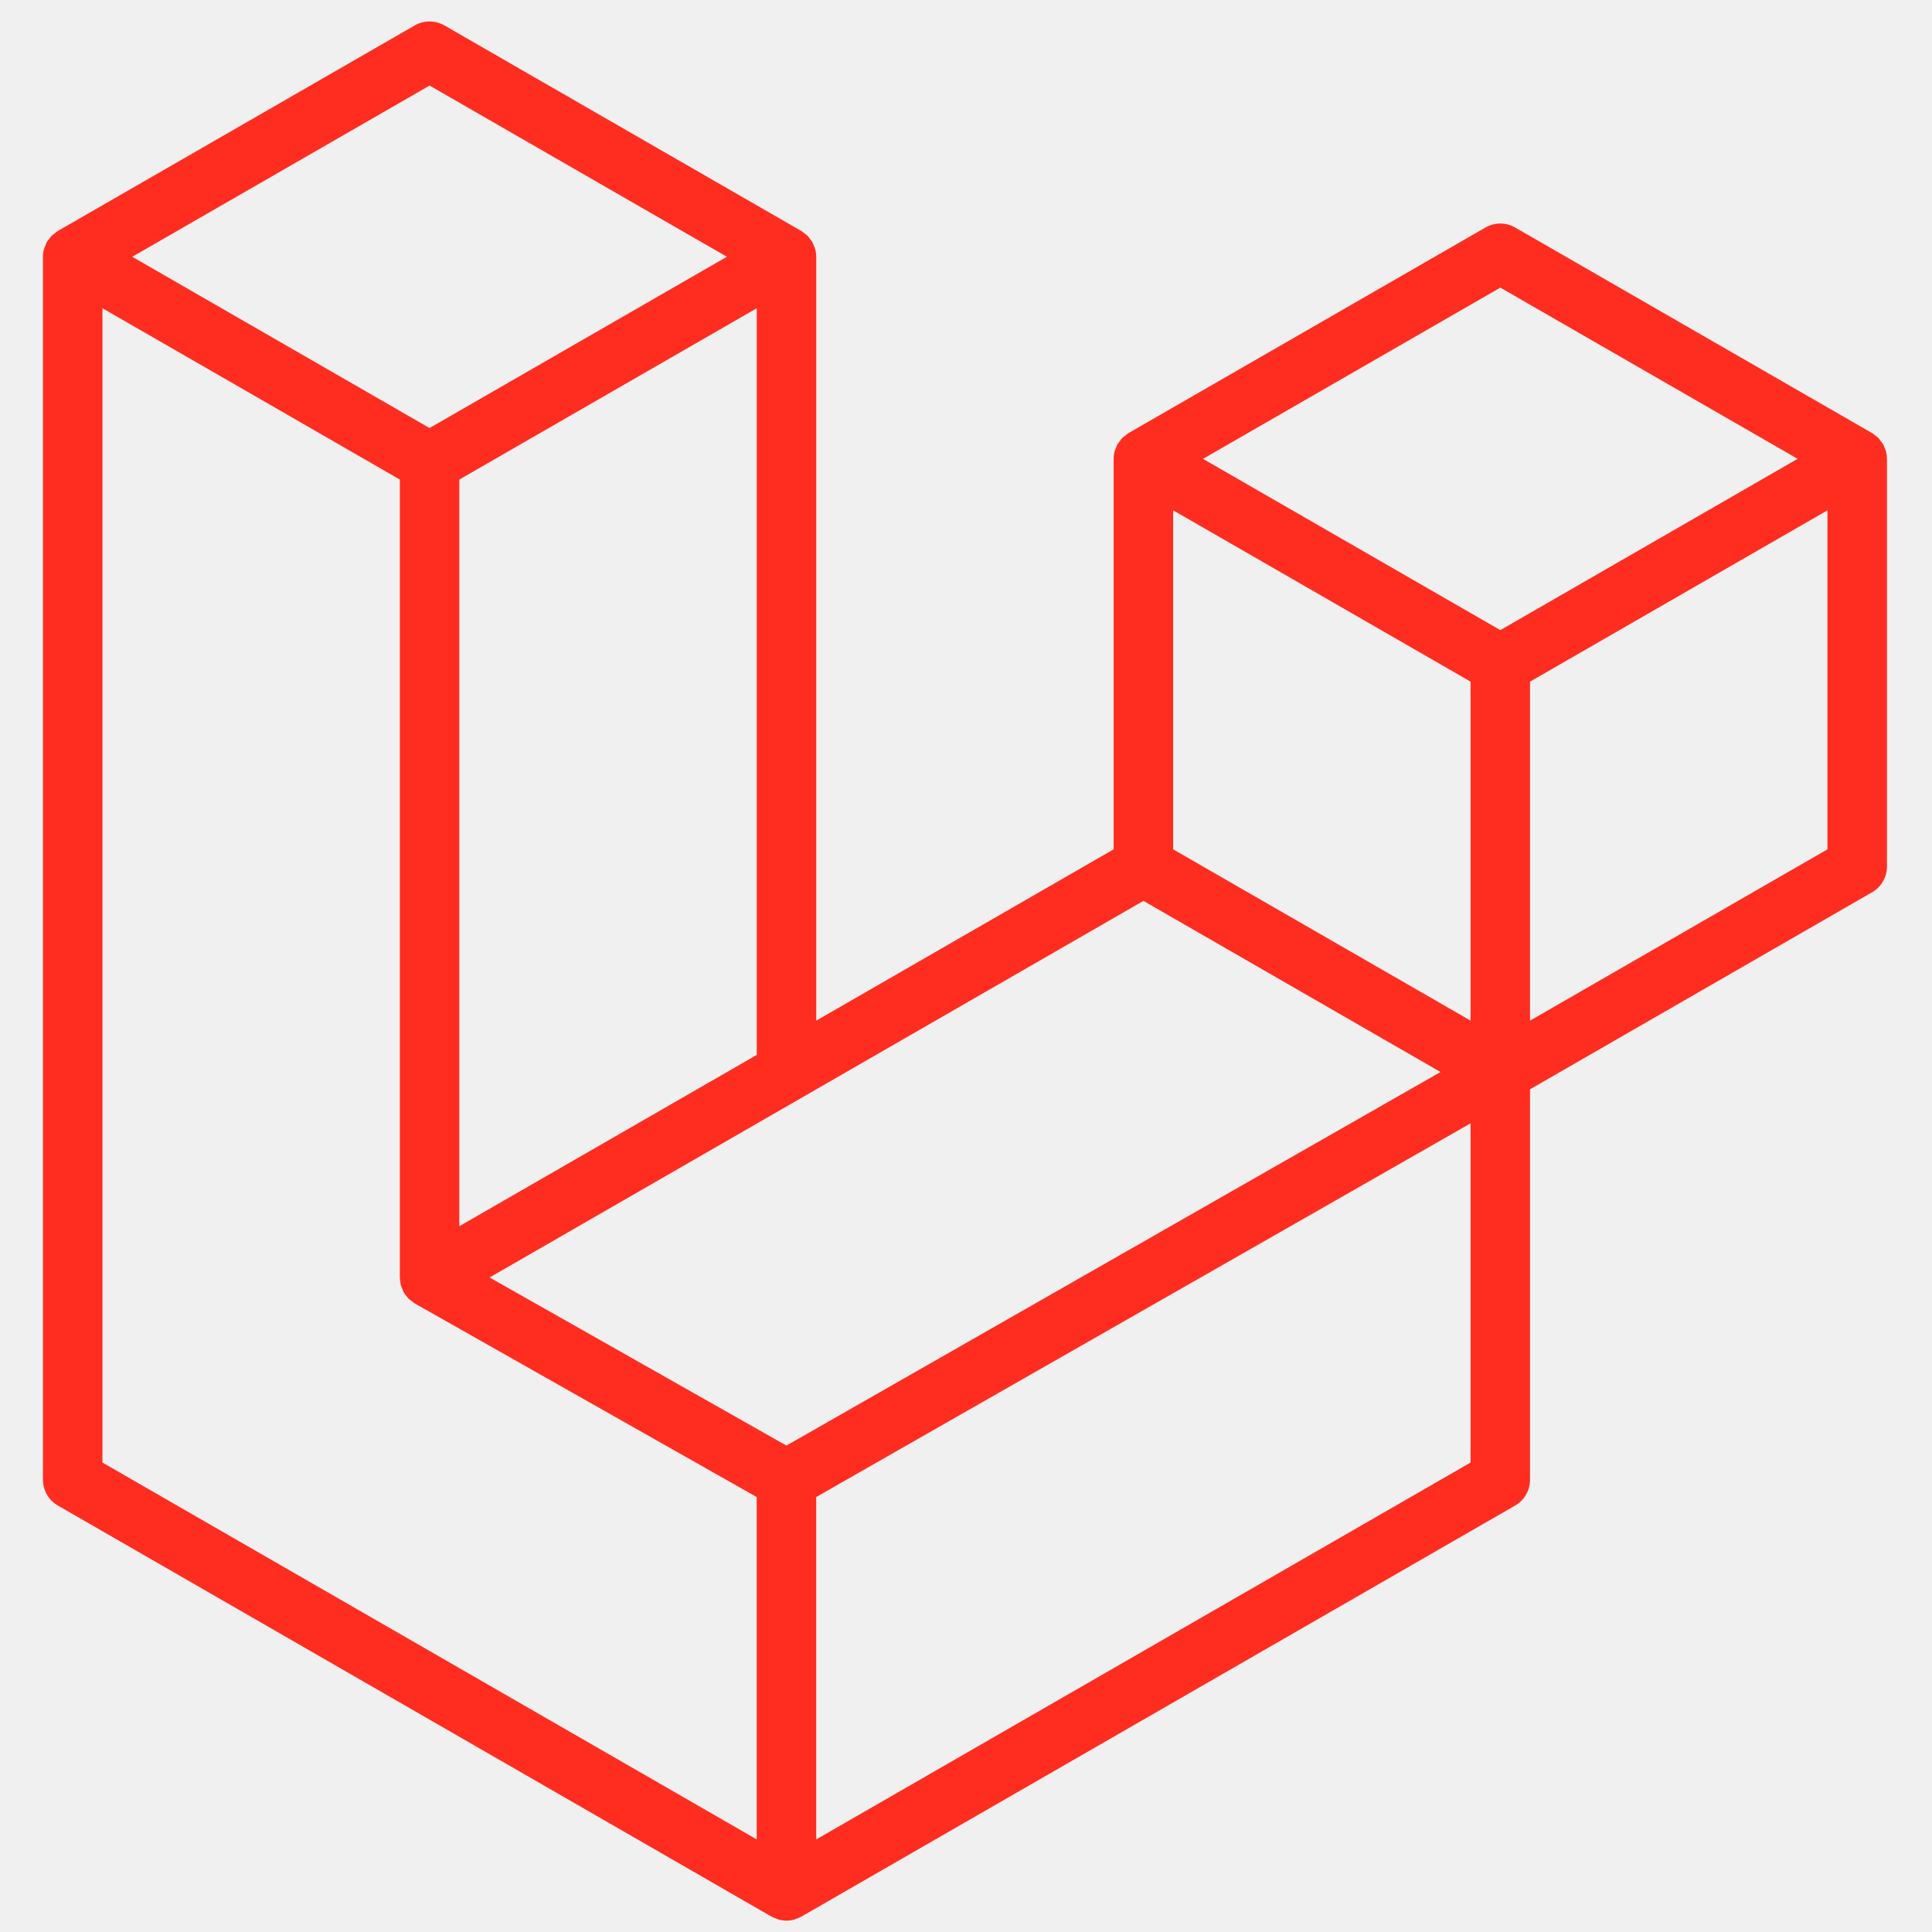
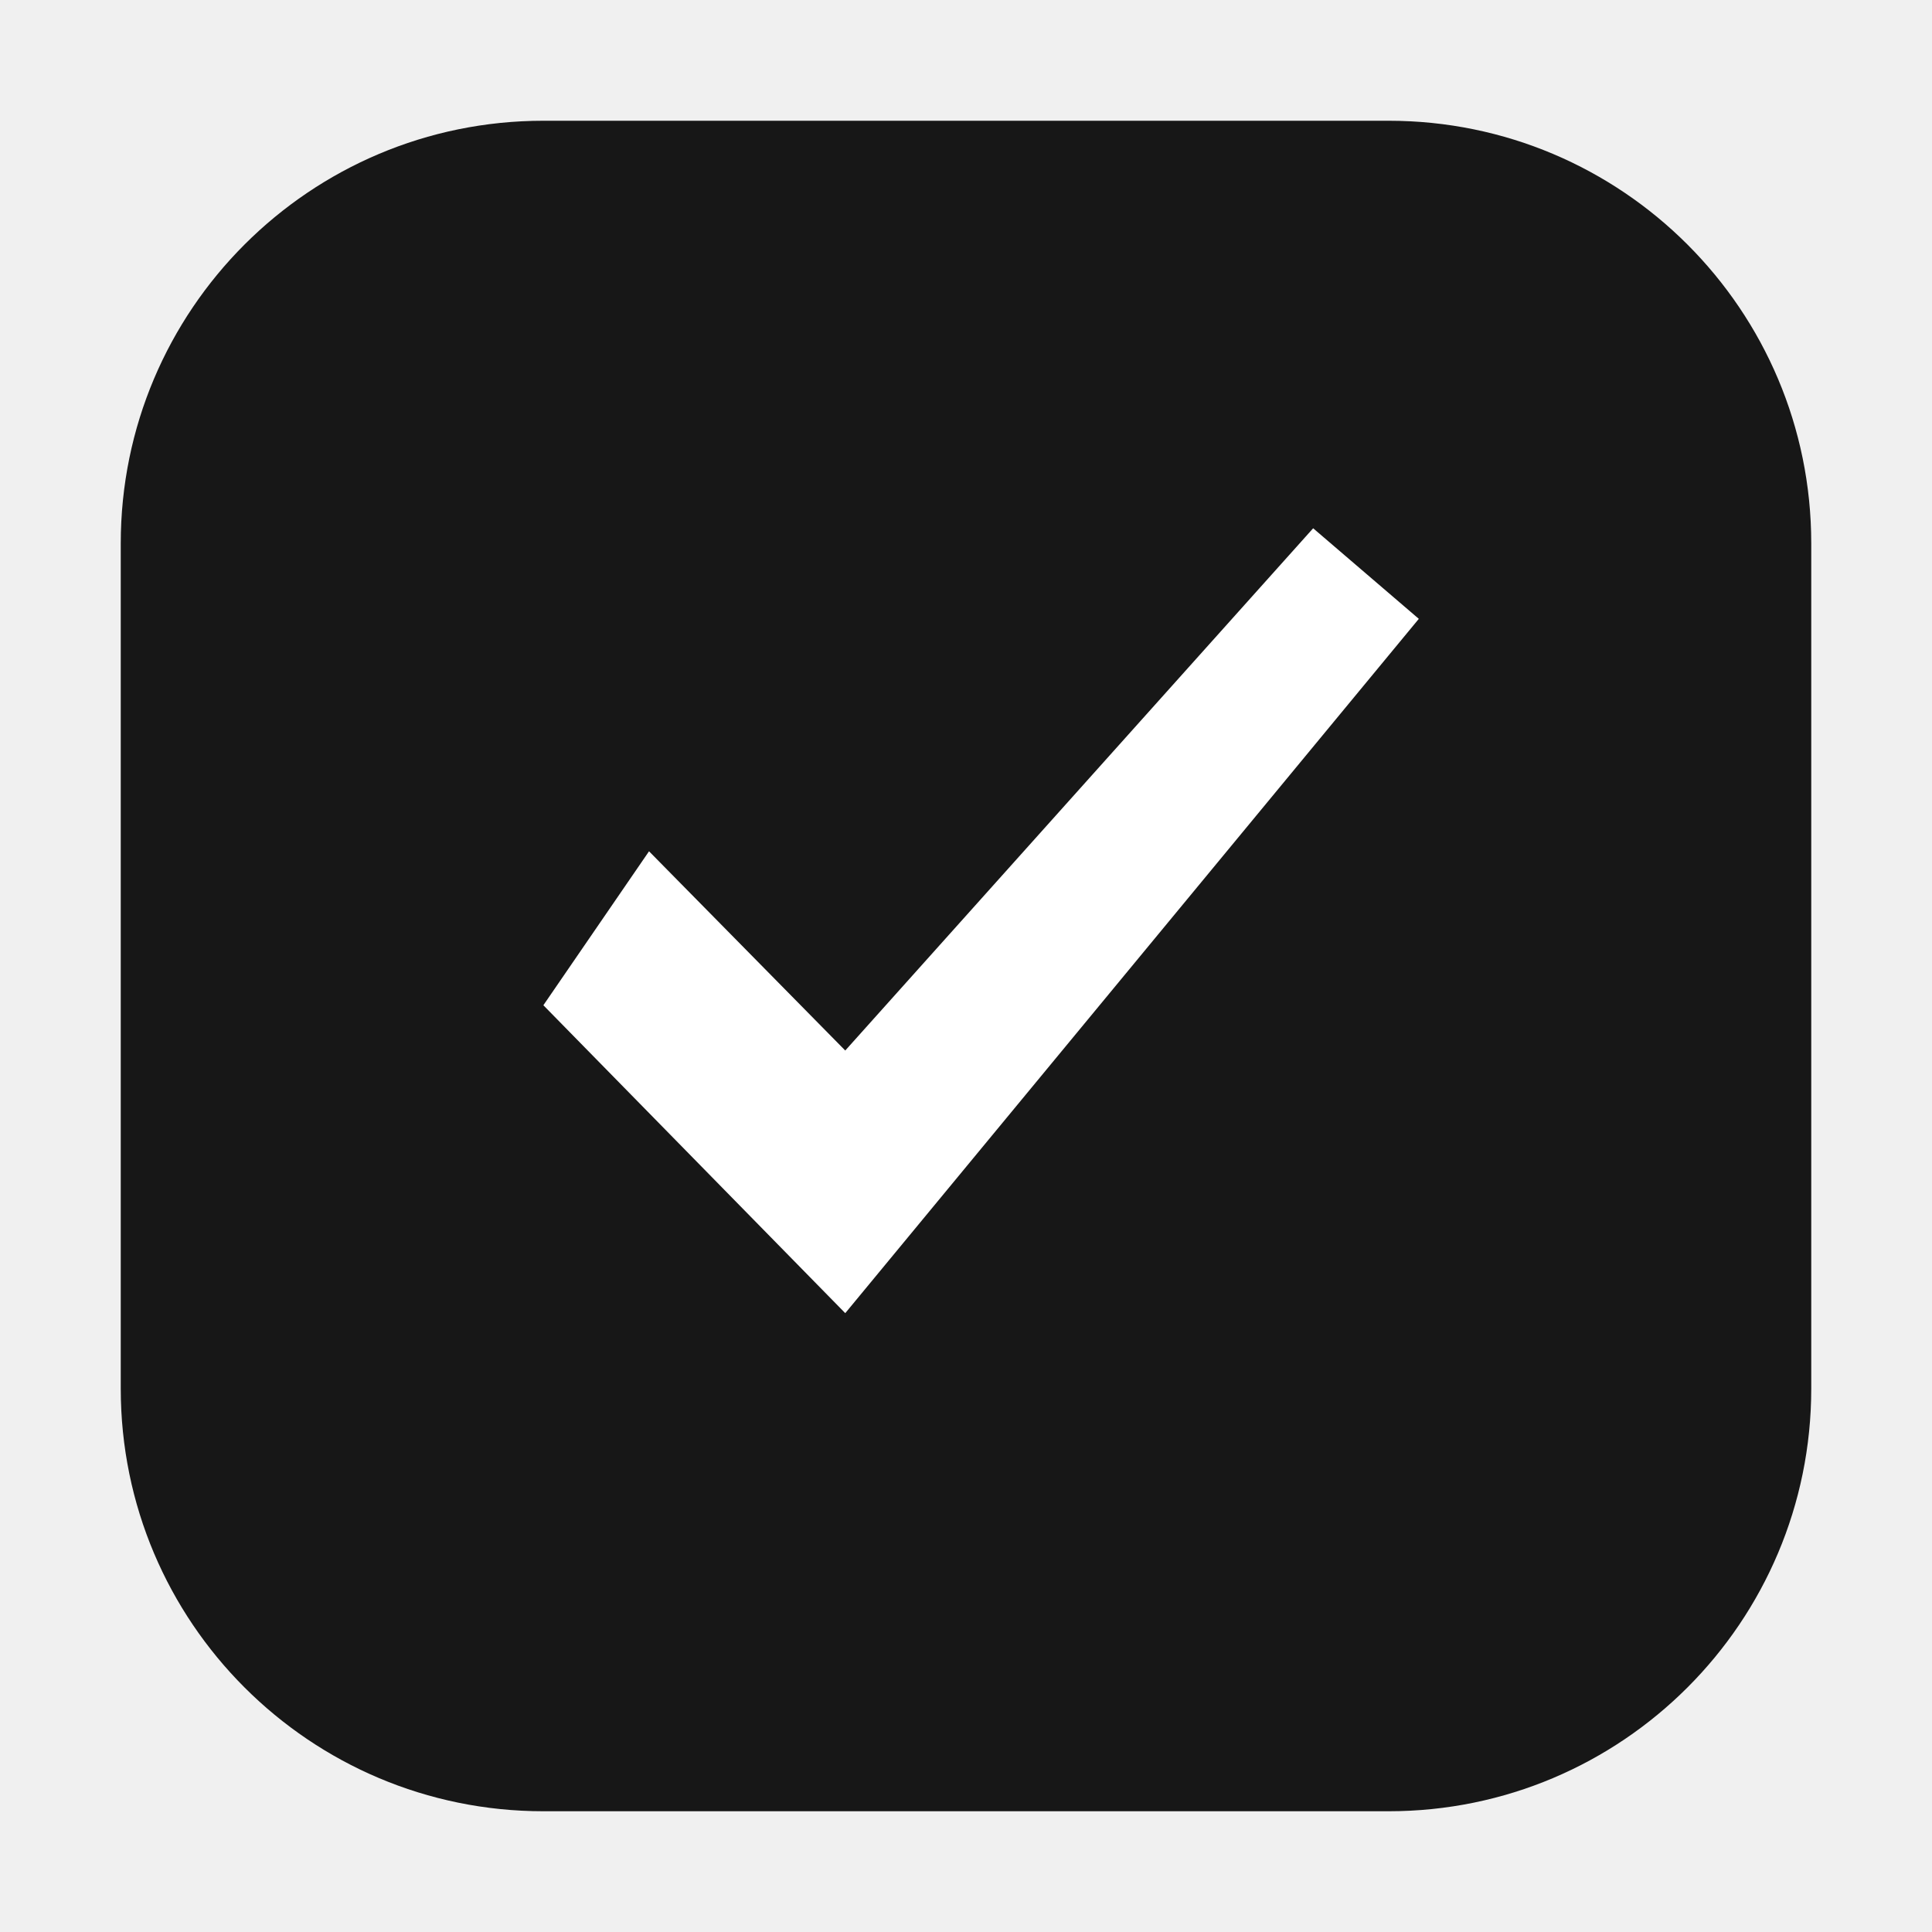
- <svg xmlns="http://www.w3.org/2000/svg" width="166" height="166" viewBox="0 0 166 166" fill="none">
-   <path fill-rule="evenodd" clip-rule="evenodd" d="M162.041 38.759C162.099 38.977 162.129 39.201 162.13 39.426V74.452C162.13 74.902 162.011 75.344 161.786 75.733C161.561 76.122 161.237 76.444 160.847 76.668L131.462 93.594V127.141C131.462 128.054 130.977 128.897 130.186 129.357L68.847 164.683C68.707 164.763 68.554 164.814 68.401 164.868C68.343 164.887 68.289 164.922 68.228 164.938C67.8 165.051 67.349 165.051 66.92 164.938C66.85 164.919 66.786 164.881 66.719 164.855C66.579 164.804 66.432 164.76 66.298 164.683L4.972 129.357C4.583 129.133 4.259 128.81 4.034 128.421C3.808 128.032 3.69 127.591 3.689 127.141L3.689 22.063C3.689 21.834 3.721 21.61 3.779 21.393C3.798 21.32 3.843 21.253 3.868 21.179C3.916 21.045 3.961 20.908 4.031 20.783C4.079 20.7 4.149 20.633 4.206 20.557C4.28 20.454 4.347 20.349 4.433 20.26C4.506 20.186 4.602 20.132 4.685 20.068C4.778 19.992 4.861 19.909 4.966 19.848L35.633 2.185C36.022 1.961 36.462 1.844 36.91 1.844C37.358 1.844 37.798 1.961 38.186 2.185L68.851 19.848H68.857C68.959 19.912 69.045 19.992 69.138 20.065C69.221 20.129 69.313 20.186 69.387 20.257C69.476 20.349 69.54 20.454 69.616 20.557C69.671 20.633 69.744 20.7 69.789 20.783C69.862 20.911 69.904 21.045 69.955 21.179C69.98 21.253 70.025 21.32 70.044 21.396C70.103 21.614 70.133 21.838 70.133 22.063V87.694L95.686 72.974V39.423C95.686 39.2 95.718 38.973 95.775 38.759C95.798 38.683 95.839 38.615 95.865 38.542C95.916 38.408 95.96 38.271 96.031 38.146C96.079 38.063 96.149 37.996 96.203 37.92C96.279 37.818 96.343 37.712 96.433 37.623C96.506 37.549 96.599 37.495 96.681 37.431C96.777 37.355 96.86 37.272 96.962 37.211L127.633 19.548C128.021 19.324 128.461 19.206 128.91 19.206C129.358 19.206 129.798 19.324 130.186 19.548L160.85 37.211C160.959 37.275 161.042 37.355 161.137 37.428C161.217 37.492 161.31 37.549 161.383 37.62C161.473 37.712 161.536 37.818 161.613 37.92C161.67 37.996 161.741 38.063 161.785 38.146C161.859 38.271 161.9 38.408 161.951 38.542C161.98 38.615 162.021 38.683 162.041 38.759ZM157.018 72.974V43.848L146.287 50.028L131.462 58.568V87.694L157.021 72.974H157.018ZM126.354 125.663V96.518L111.771 104.85L70.13 128.626V158.046L126.354 125.663ZM8.801 26.485V125.663L65.018 158.043V128.629L35.649 112L35.64 111.994L35.627 111.988C35.528 111.93 35.445 111.847 35.353 111.777C35.273 111.713 35.18 111.662 35.11 111.592L35.104 111.582C35.021 111.502 34.963 111.403 34.893 111.314C34.829 111.228 34.753 111.154 34.702 111.065L34.699 111.055C34.641 110.96 34.606 110.845 34.565 110.736C34.523 110.64 34.469 110.551 34.443 110.449C34.411 110.328 34.405 110.197 34.392 110.072C34.379 109.976 34.354 109.881 34.354 109.785V109.778V41.205L19.532 32.662L8.801 26.485ZM36.913 7.35L11.364 22.063L36.907 36.777L62.453 22.06L36.907 7.35H36.913ZM50.2 99.174L65.022 90.637V26.485L54.291 32.665L39.466 41.205V105.357L50.2 99.174ZM128.91 24.713L103.363 39.426L128.91 54.14L154.453 39.423L128.91 24.713ZM126.354 58.568L111.529 50.028L100.798 43.848V72.974L115.619 81.511L126.354 87.694V58.568ZM67.571 124.205L105.042 102.803L123.772 92.109L98.245 77.405L68.854 94.334L42.066 109.762L67.571 124.205Z" fill="#FF2D20" />
+ <svg xmlns="http://www.w3.org/2000/svg" width="64" height="64" viewBox="0 0 64 64" fill="none">
+   <rect x="4" y="4" width="56" height="56" rx="14" fill="#171717" />
+   <path fill-rule="evenodd" clip-rule="evenodd" d="M18 33.3L28 43.5L47 20.5L43.5 17.5L28 34.8L21.5 28.2L18 33.3Z" fill="#ffffff" />
</svg>
